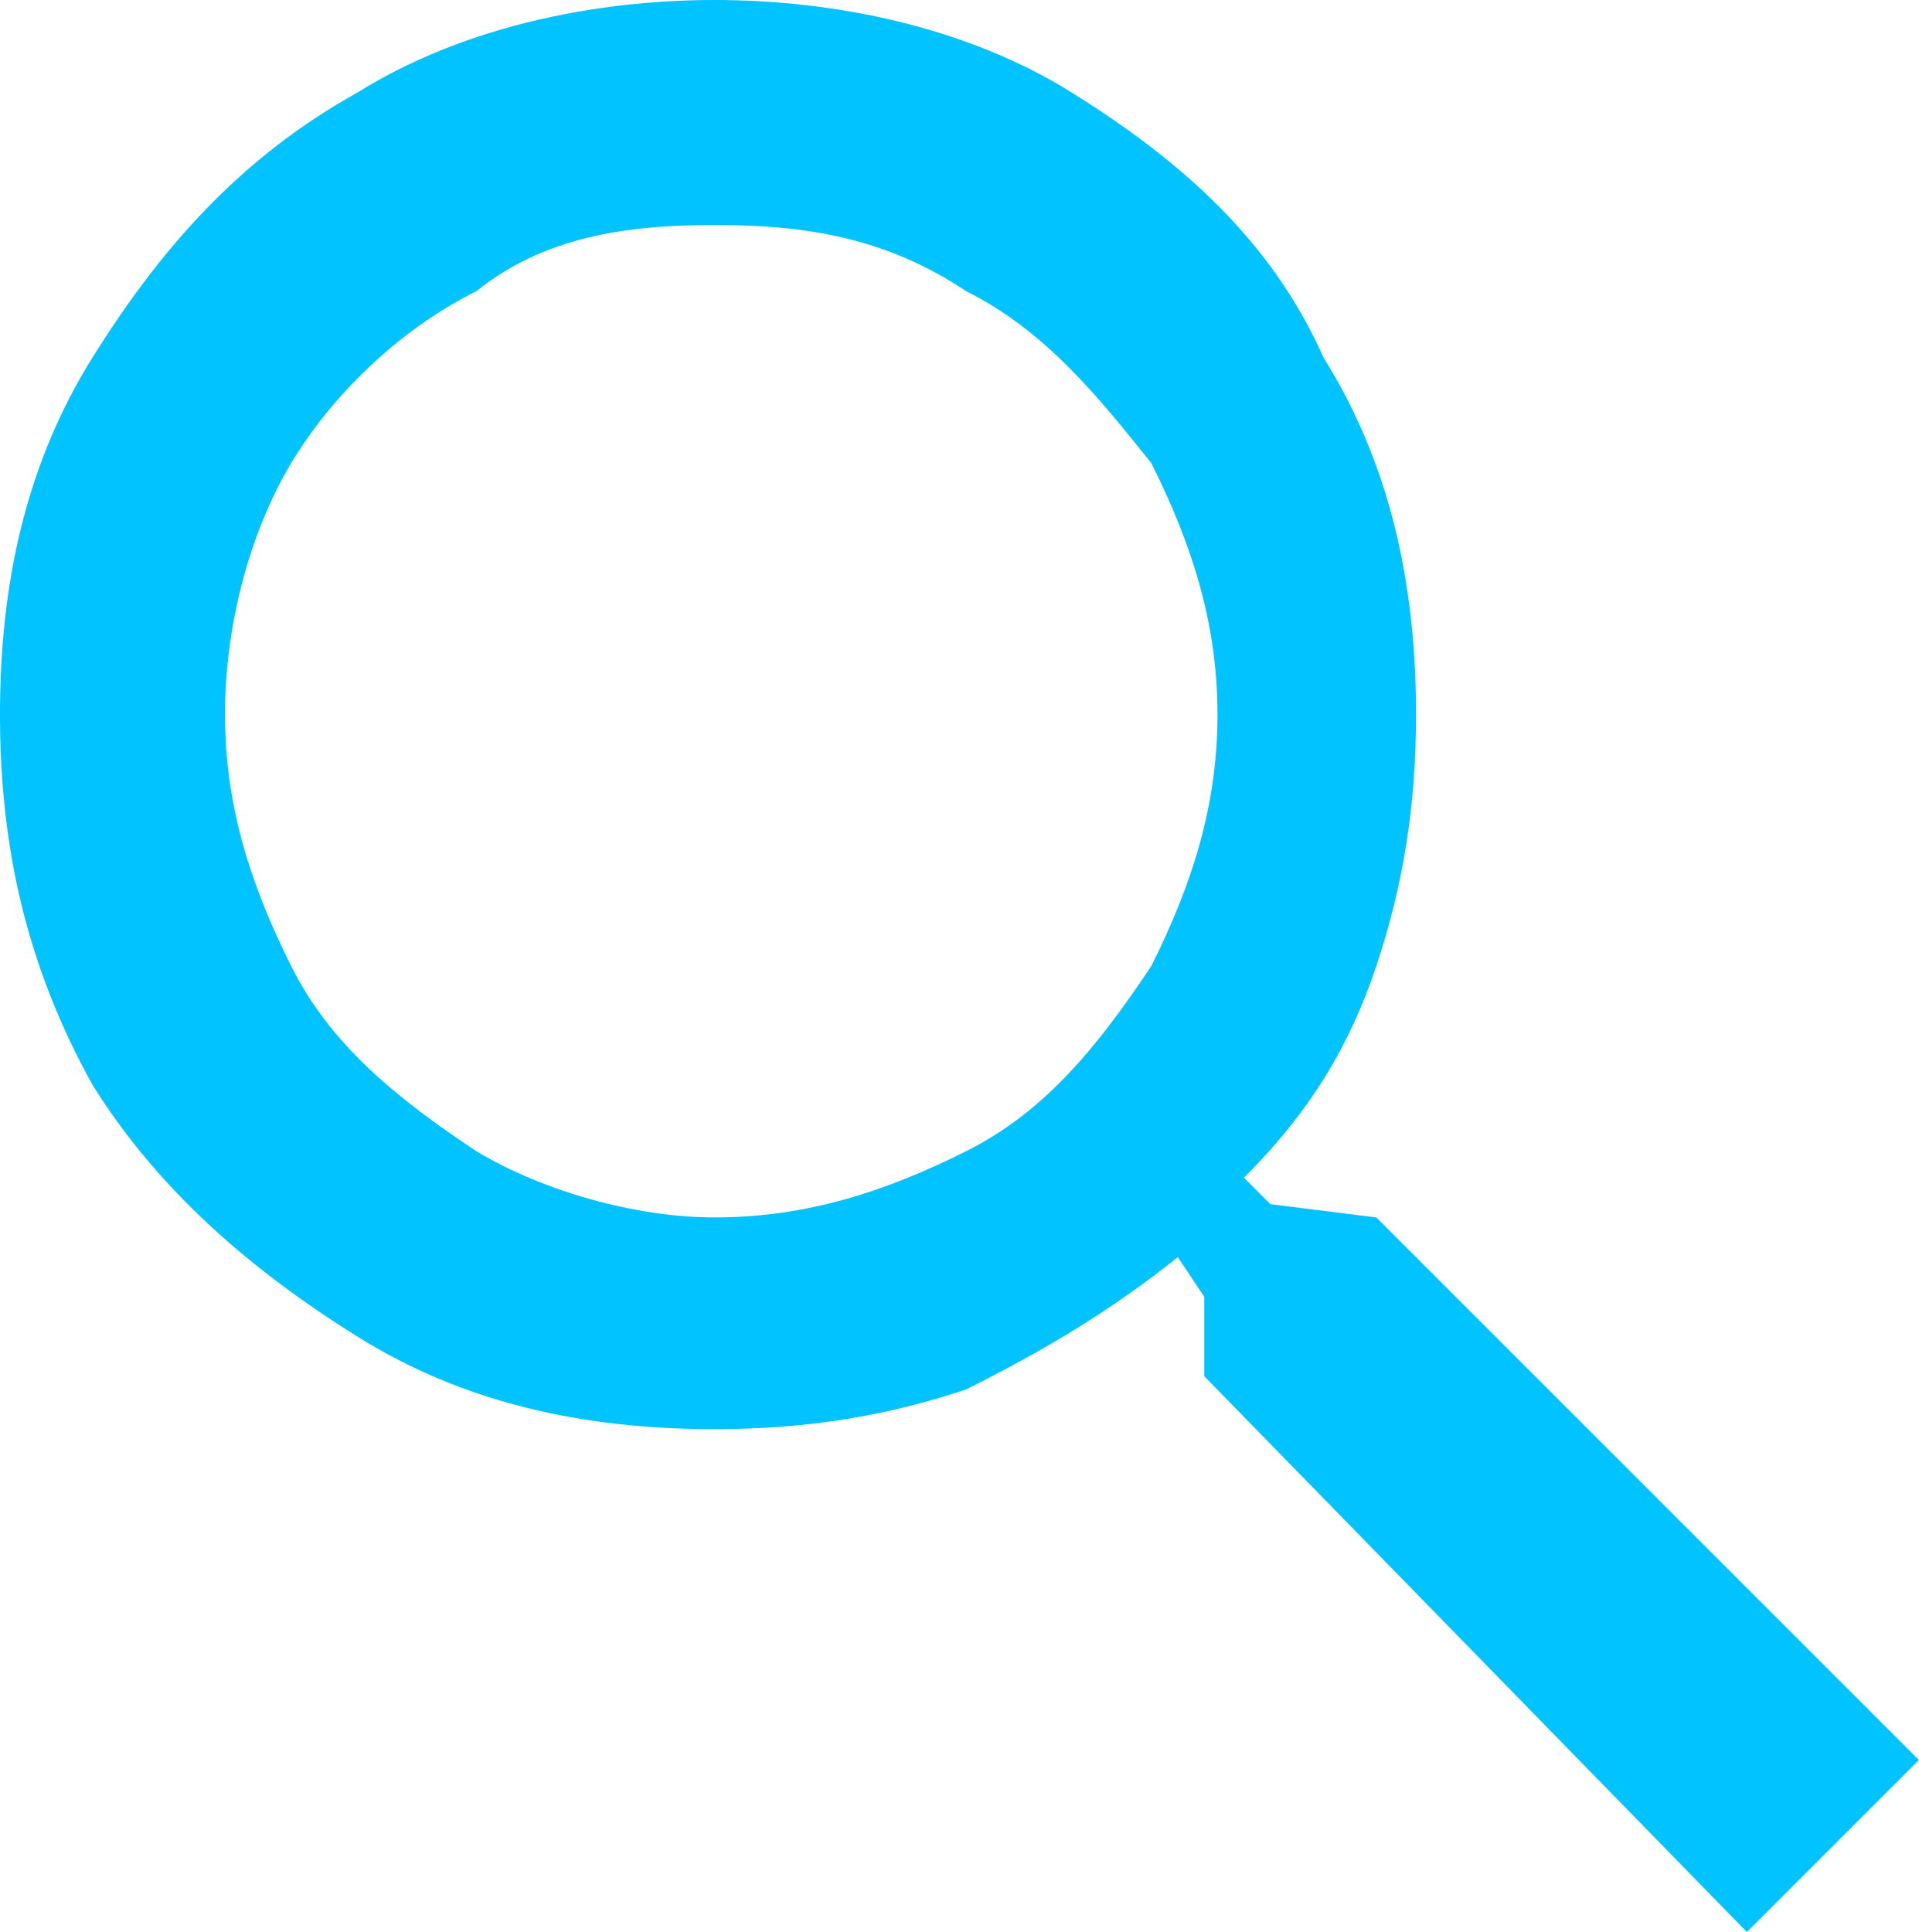
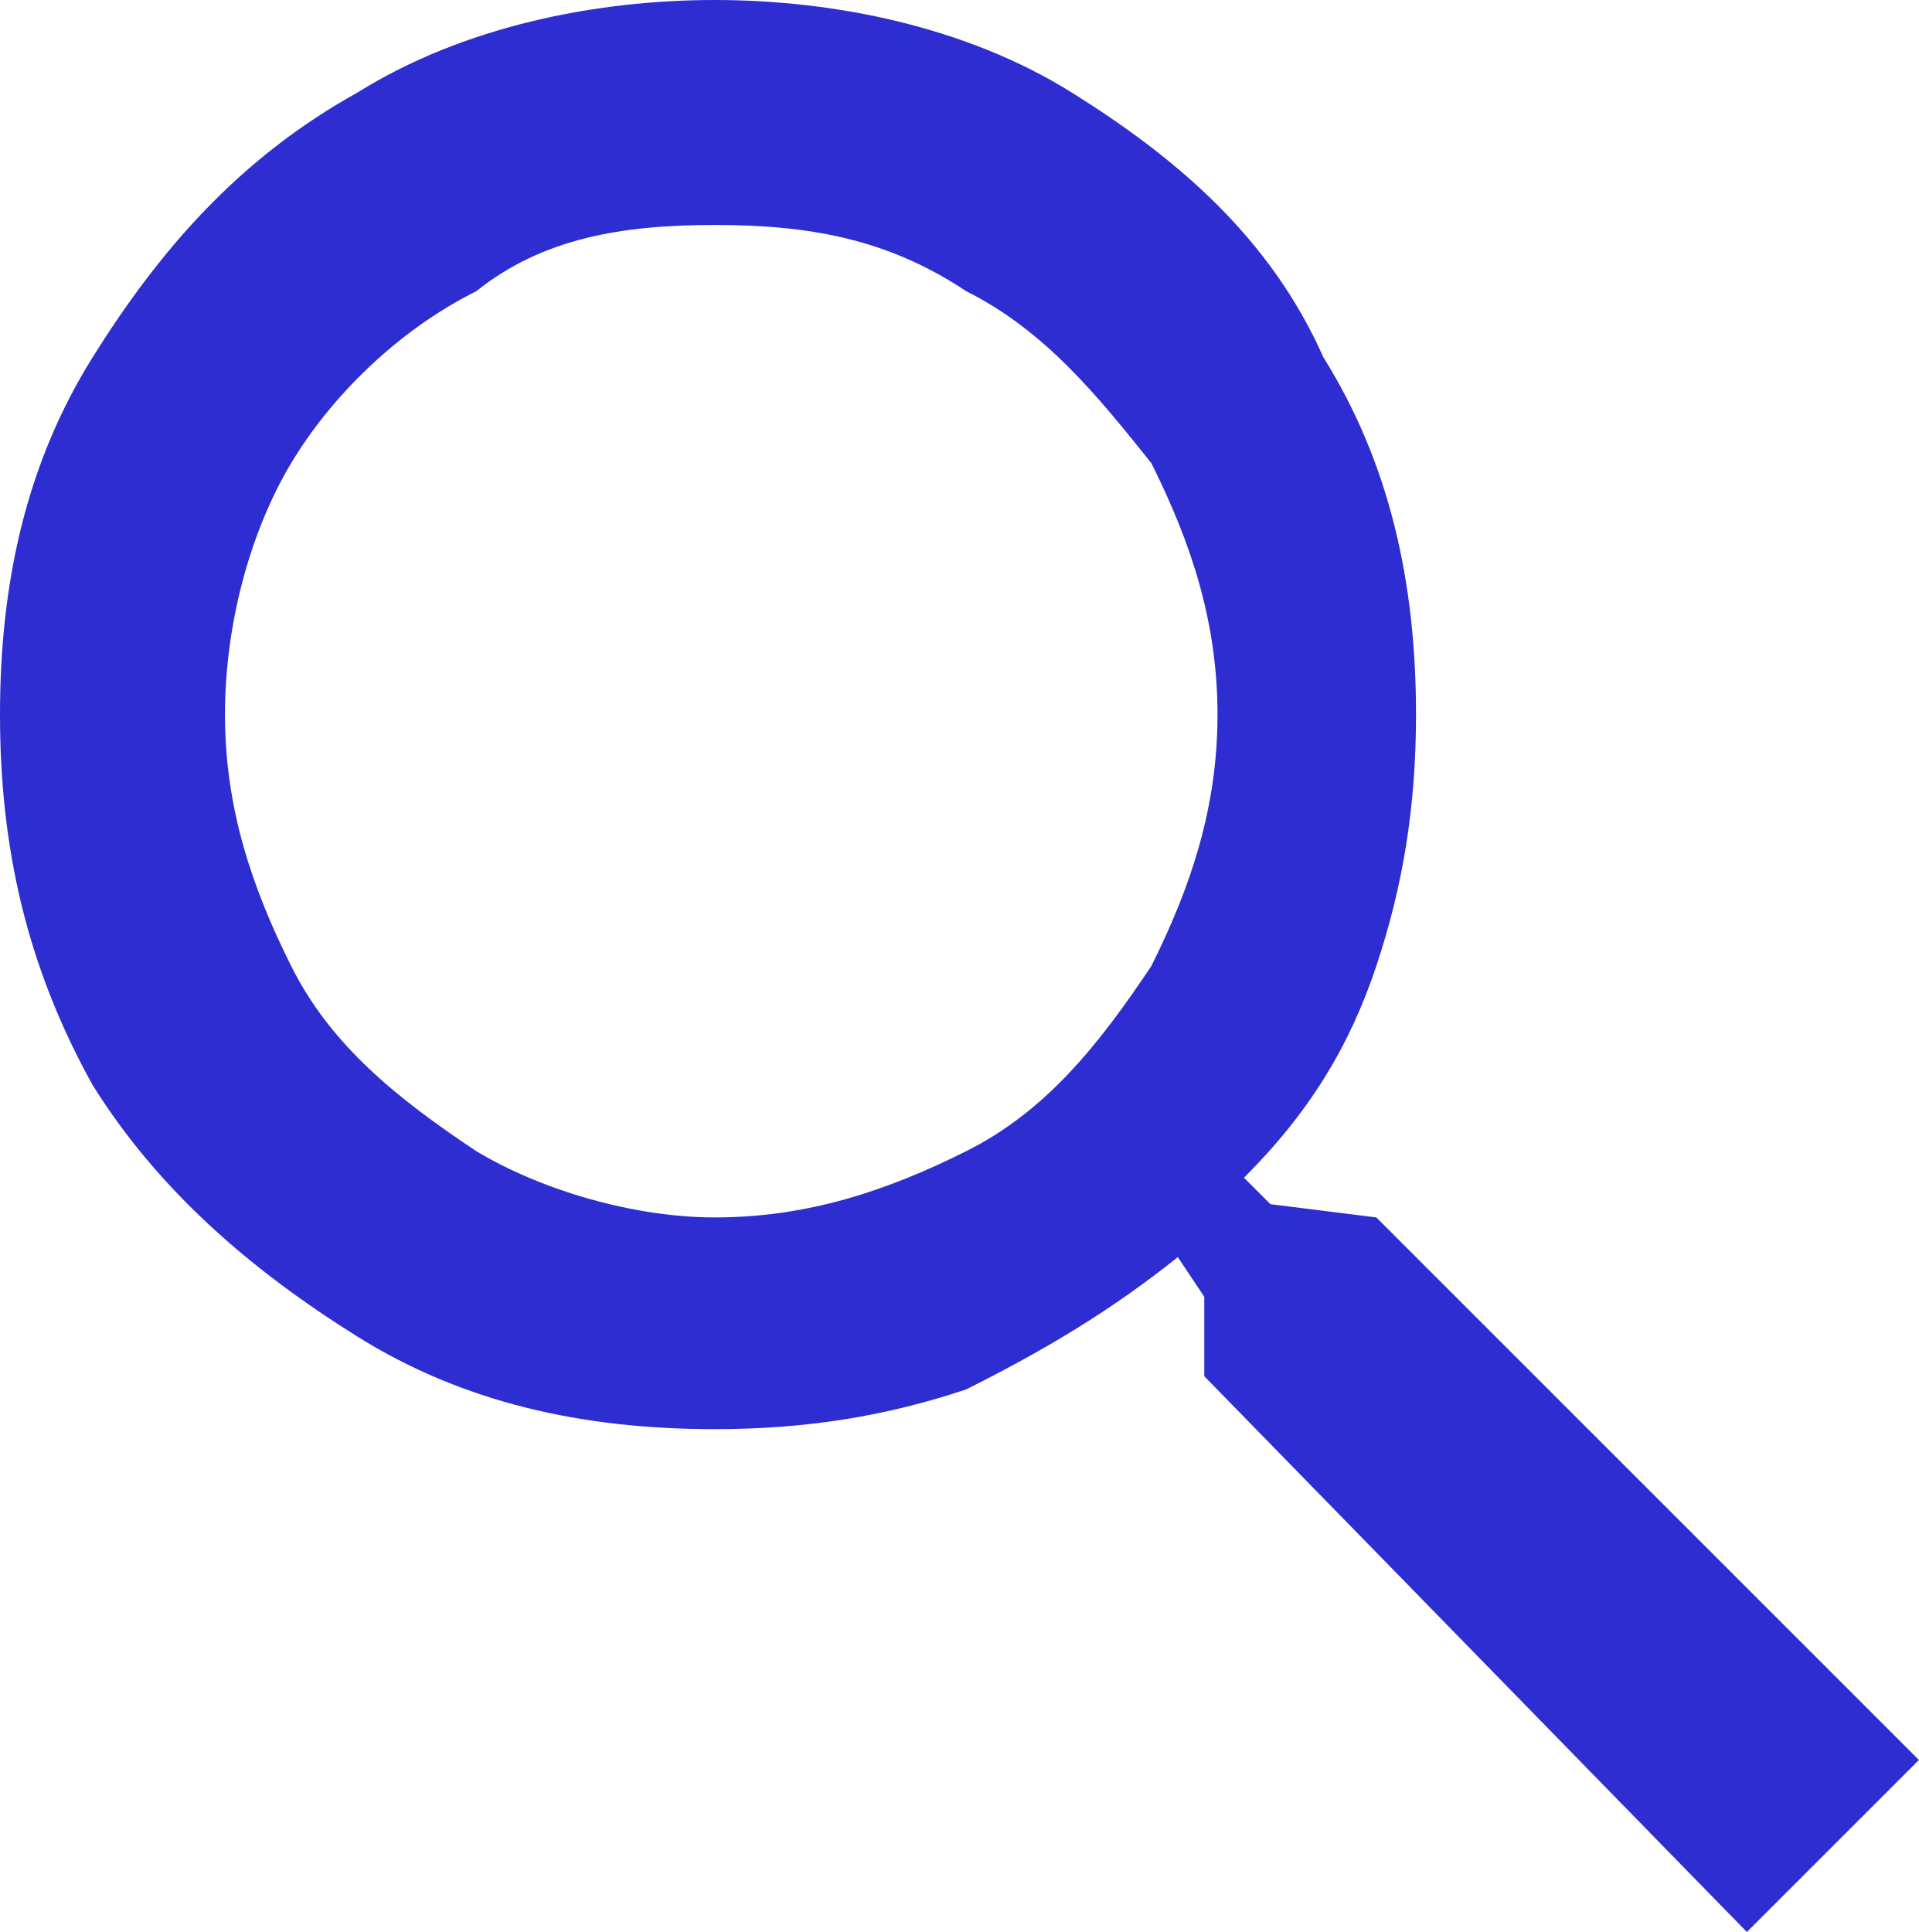
<svg xmlns="http://www.w3.org/2000/svg" width="14.5" height="14.6" viewBox="0 0 14.5 14.6">
-   <path fill="#00c3ff" d="M10.4 9.2l-.8-.1-.2-.2c.5-.5.8-1 1-1.6.2-.6.3-1.2.3-1.9 0-1-.2-1.9-.7-2.7-.4-.9-1.1-1.5-1.9-2C7.3.2 6.3 0 5.4 0c-.9 0-1.9.2-2.7.7-.9.5-1.5 1.2-2 2S0 4.4 0 5.4s.2 1.9.7 2.8c.5.8 1.2 1.4 2 1.9s1.7.7 2.7.7c.7 0 1.3-.1 1.9-.3.6-.3 1.1-.6 1.6-1l.2.3v.6l4.1 4.2 1.3-1.3-4.1-4.1zM8.7 7.3c-.4.6-.8 1.1-1.4 1.4-.6.3-1.2.5-1.9.5-.6 0-1.3-.2-1.8-.5-.6-.4-1.1-.8-1.4-1.4-.3-.6-.5-1.2-.5-1.9s.2-1.4.5-1.9.8-1 1.4-1.3c.5-.4 1.1-.5 1.8-.5s1.3.1 1.9.5c.6.3 1 .8 1.4 1.3.3.6.5 1.2.5 1.9S9 6.7 8.7 7.3z" />
+   <path fill="#2D2DD2" d="M10.4 9.2l-.8-.1-.2-.2c.5-.5.8-1 1-1.6.2-.6.3-1.2.3-1.9 0-1-.2-1.9-.7-2.7-.4-.9-1.1-1.5-1.9-2C7.3.2 6.3 0 5.4 0c-.9 0-1.9.2-2.7.7-.9.5-1.5 1.2-2 2S0 4.4 0 5.4s.2 1.9.7 2.8c.5.8 1.2 1.4 2 1.9s1.7.7 2.7.7c.7 0 1.3-.1 1.9-.3.6-.3 1.1-.6 1.6-1l.2.3v.6l4.1 4.2 1.3-1.3-4.1-4.1zM8.7 7.3c-.4.6-.8 1.1-1.4 1.4-.6.3-1.2.5-1.9.5-.6 0-1.3-.2-1.8-.5-.6-.4-1.1-.8-1.4-1.4-.3-.6-.5-1.2-.5-1.9s.2-1.4.5-1.9.8-1 1.4-1.3c.5-.4 1.1-.5 1.8-.5s1.3.1 1.9.5c.6.3 1 .8 1.4 1.3.3.6.5 1.2.5 1.9S9 6.7 8.7 7.3z" />
</svg>
